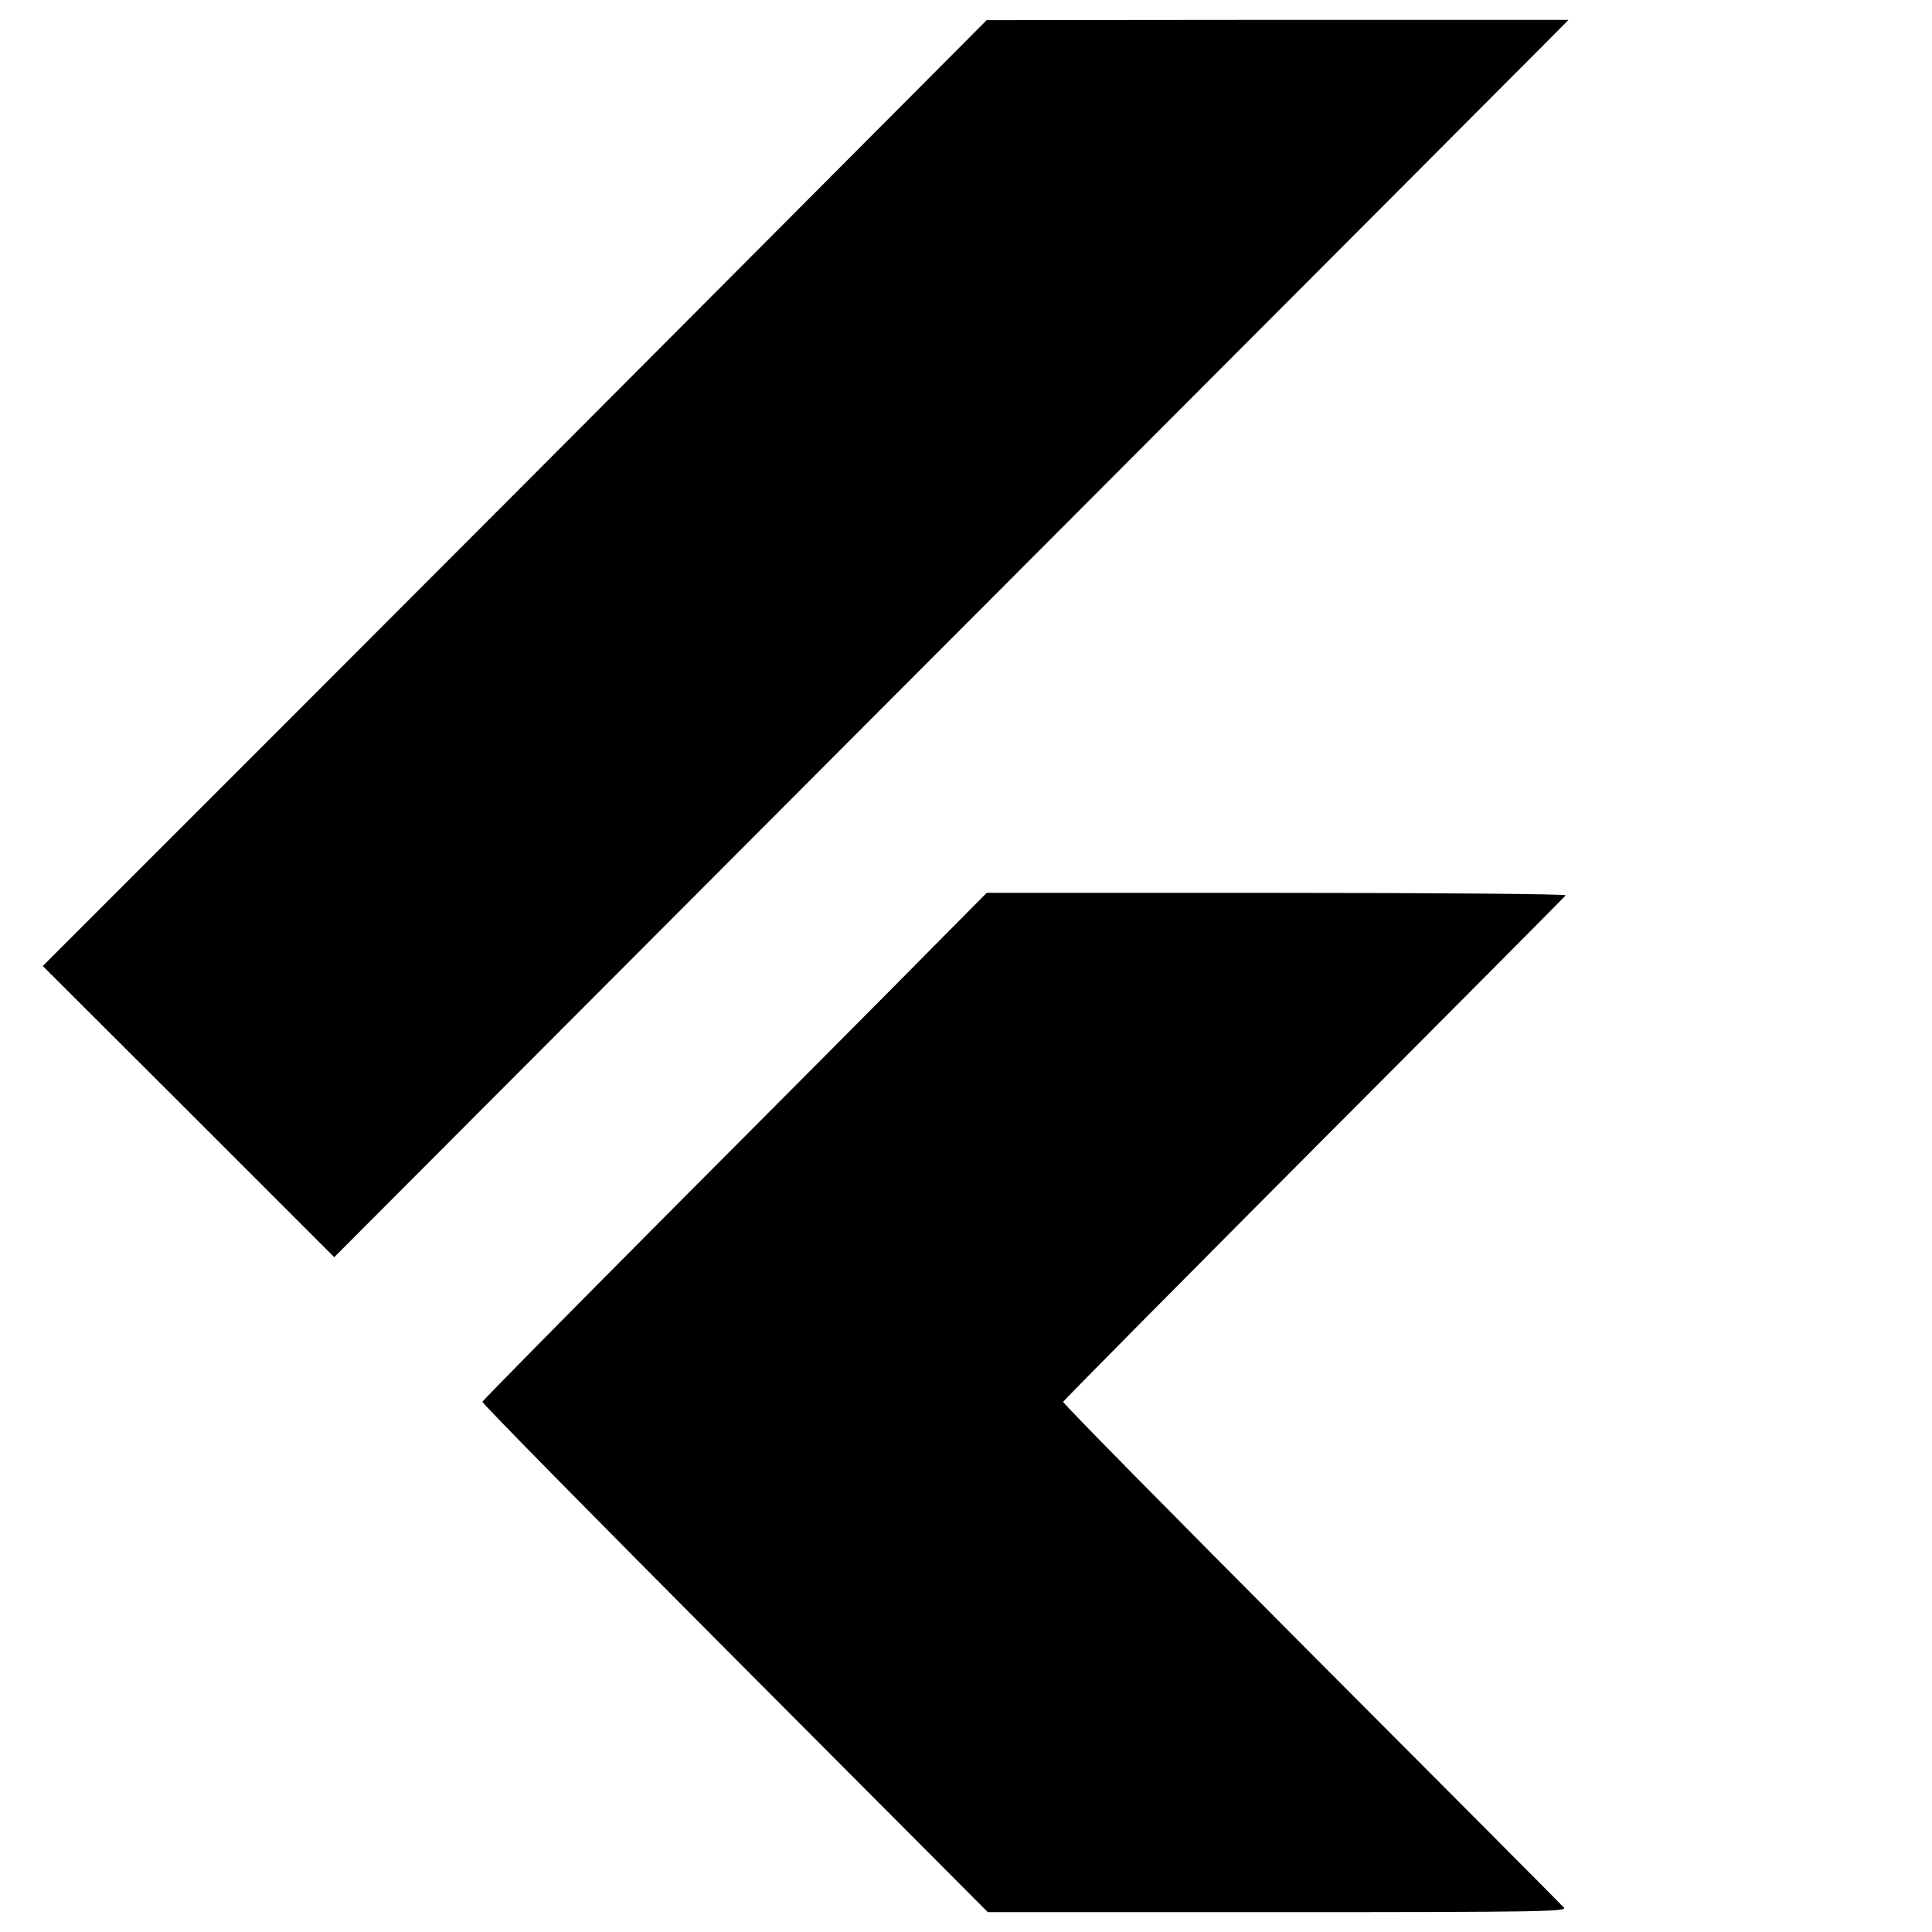
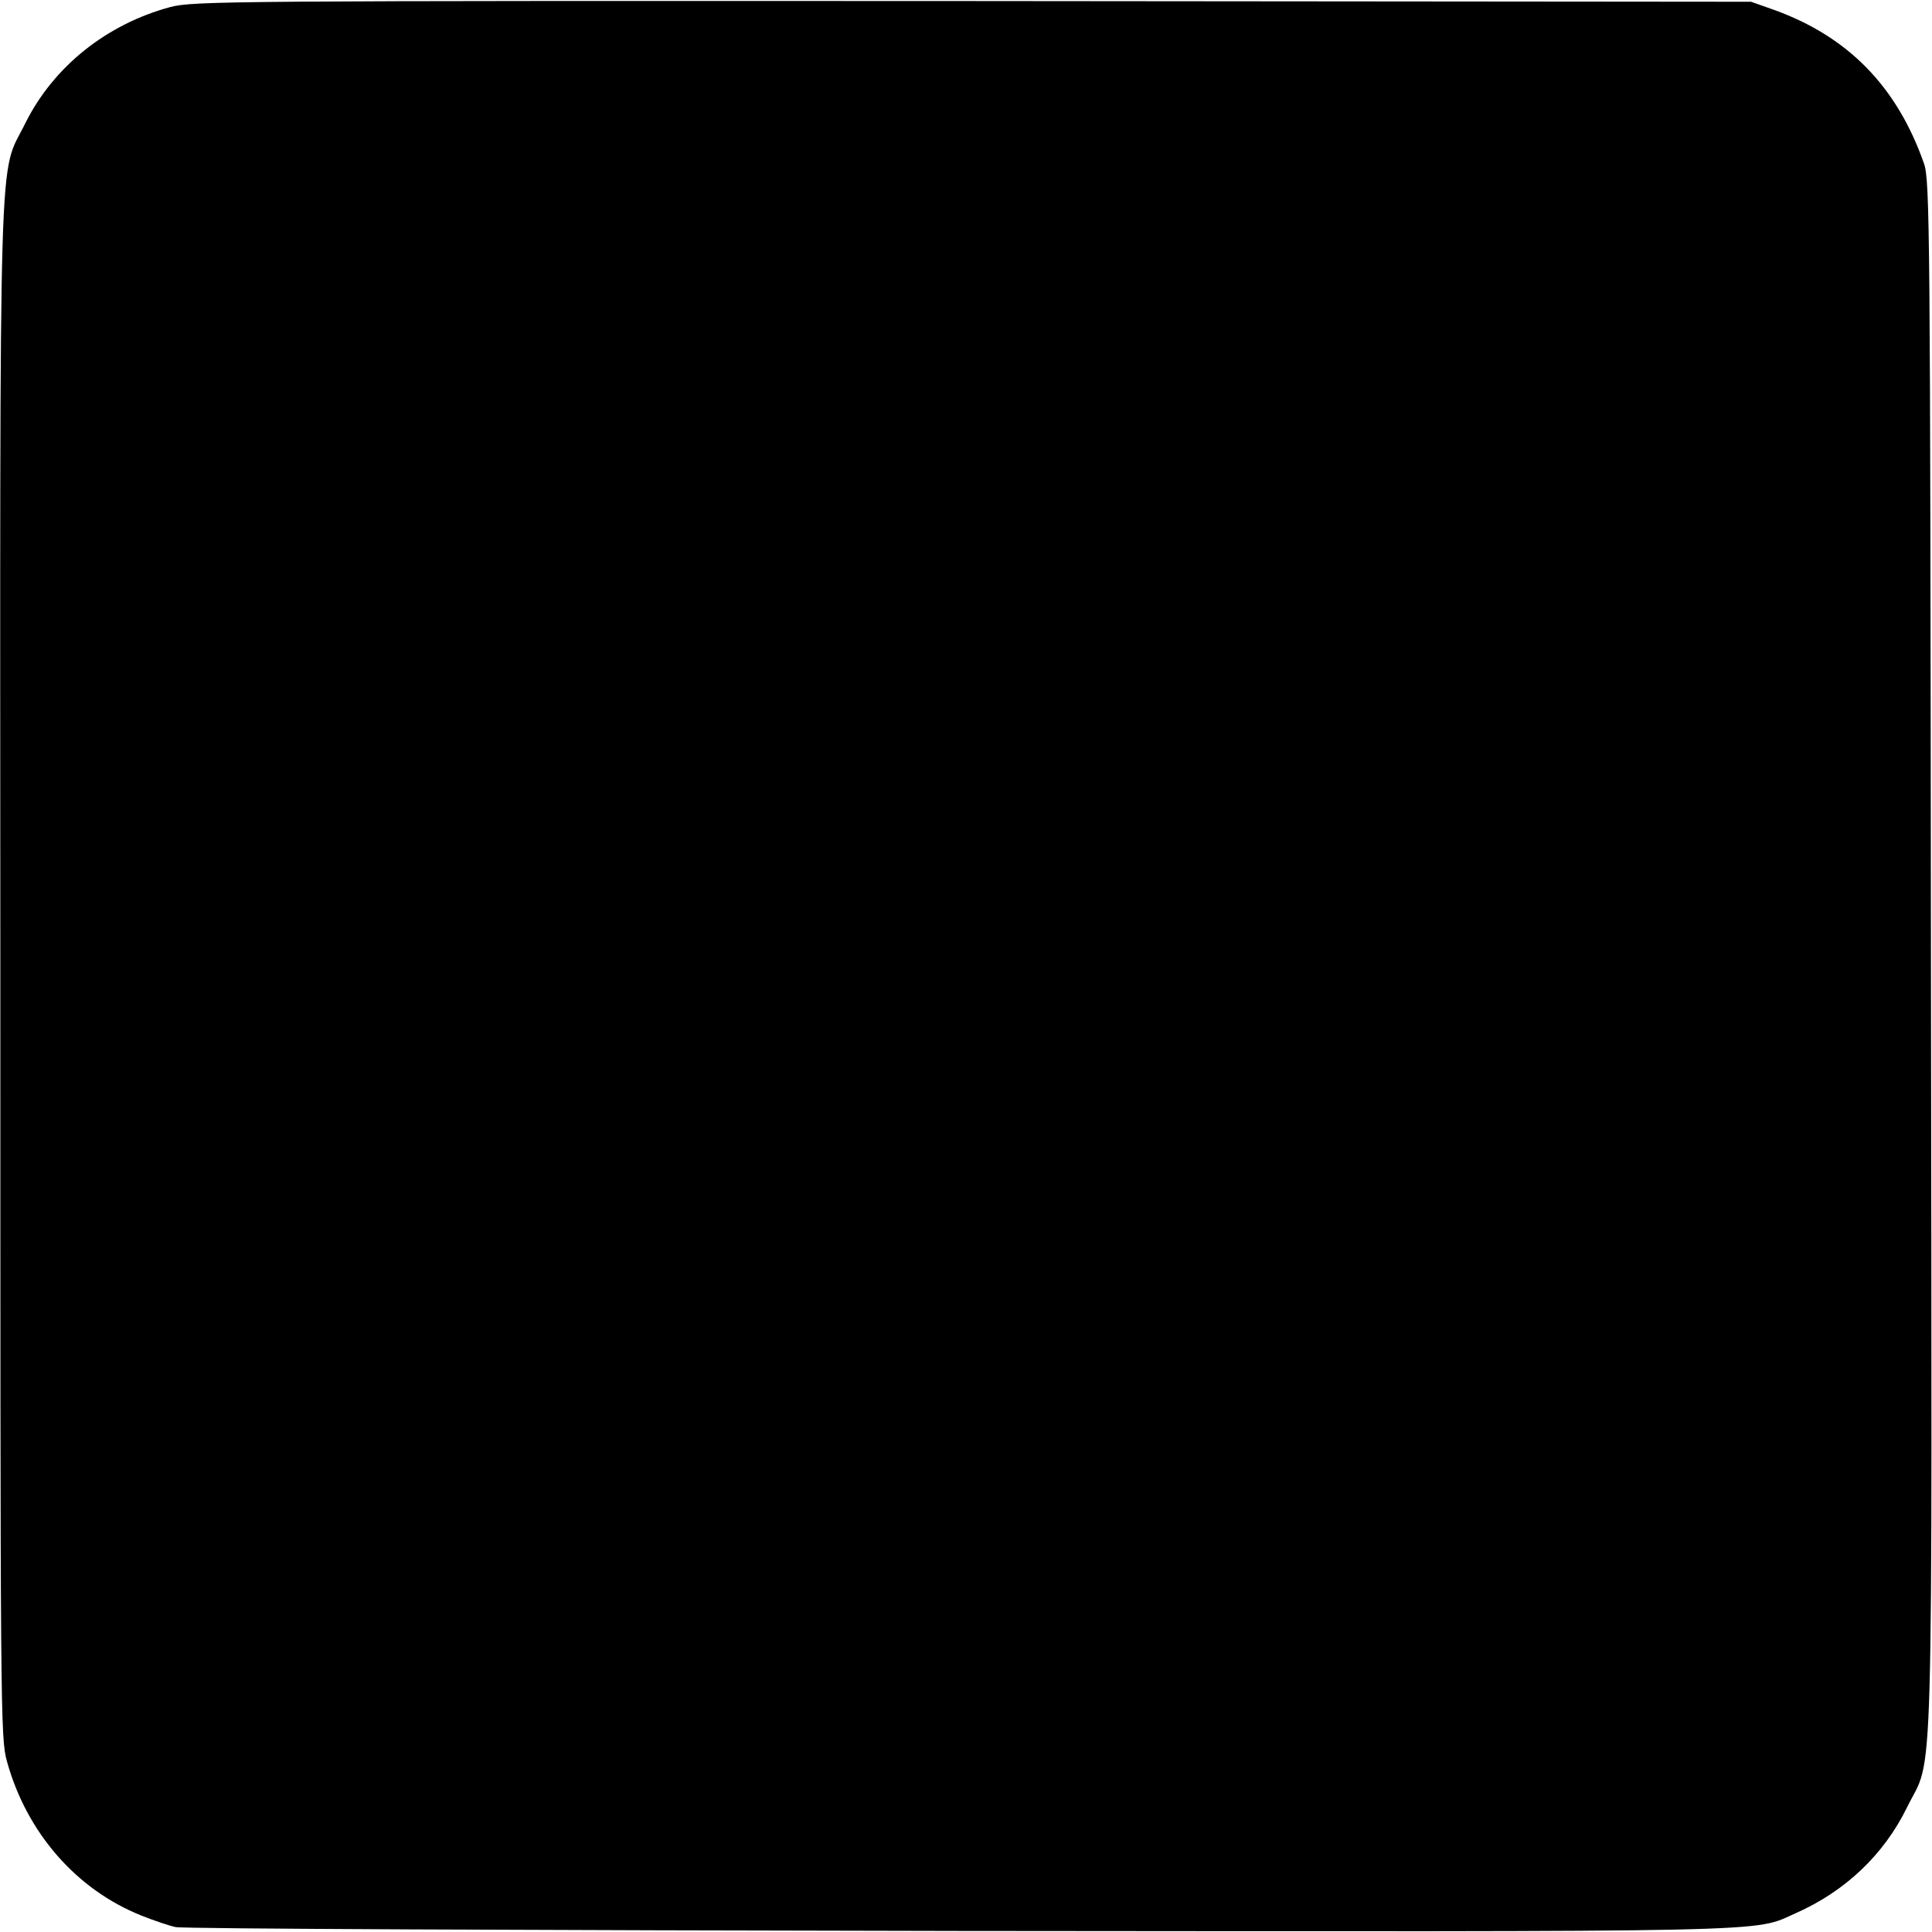
- <svg xmlns="http://www.w3.org/2000/svg" version="1.0" width="700pt" height="700pt" viewBox="0 0 700 700" preserveAspectRatio="xMidYMid meet">
-   <g transform="translate(0,700) scale(0.1,-0.1)" fill="#000000" stroke="none">
-     <path d="M2760 6109 c-448 -450 -1218 -1222 -1710 -1714 l-895 -895 528 -527 528 -528 2127 2132 c1170 1172 2176 2181 2236 2241 l109 110 -1054 0 -1054 -1 -815 -818z" />
-     <path d="M3357 3545 c-119 -121 -530 -534 -912 -917 -382 -384 -696 -702 -697 -707 -2 -5 410 -423 914 -929 l917 -920 1051 0 c970 0 1050 2 1036 17 -8 9 -420 423 -916 920 -495 497 -900 907 -898 912 2 5 411 418 909 918 499 500 909 913 912 917 3 5 -466 9 -1046 9 l-1052 0 -218 -220z" />
+ <svg xmlns="http://www.w3.org/2000/svg" version="1.0" width="550pt" height="550pt" viewBox="0 0 550 550" preserveAspectRatio="xMidYMid meet">
+   <g transform="translate(0,550) scale(0.1,-0.1)" fill="#000000" stroke="none">
+     <path d="M485 5480 c-182 -49 -333 -170 -413 -331 -77 -156 -72 27 -71 -2409 0 -2133 0 -2187 19 -2255 56 -202 197 -364 382 -438 35 -14 79 -29 98 -33 19 -5 1023 -9 2230 -11 2378 -2 2257 -5 2383 51 140 62 250 166 316 301 77 157 71 -47 68 2420 -2 2079 -3 2213 -20 2260 -77 219 -216 361 -427 437 l-65 23 -2215 2 c-2130 1 -2218 0 -2285 -17z" />
  </g>
</svg>
